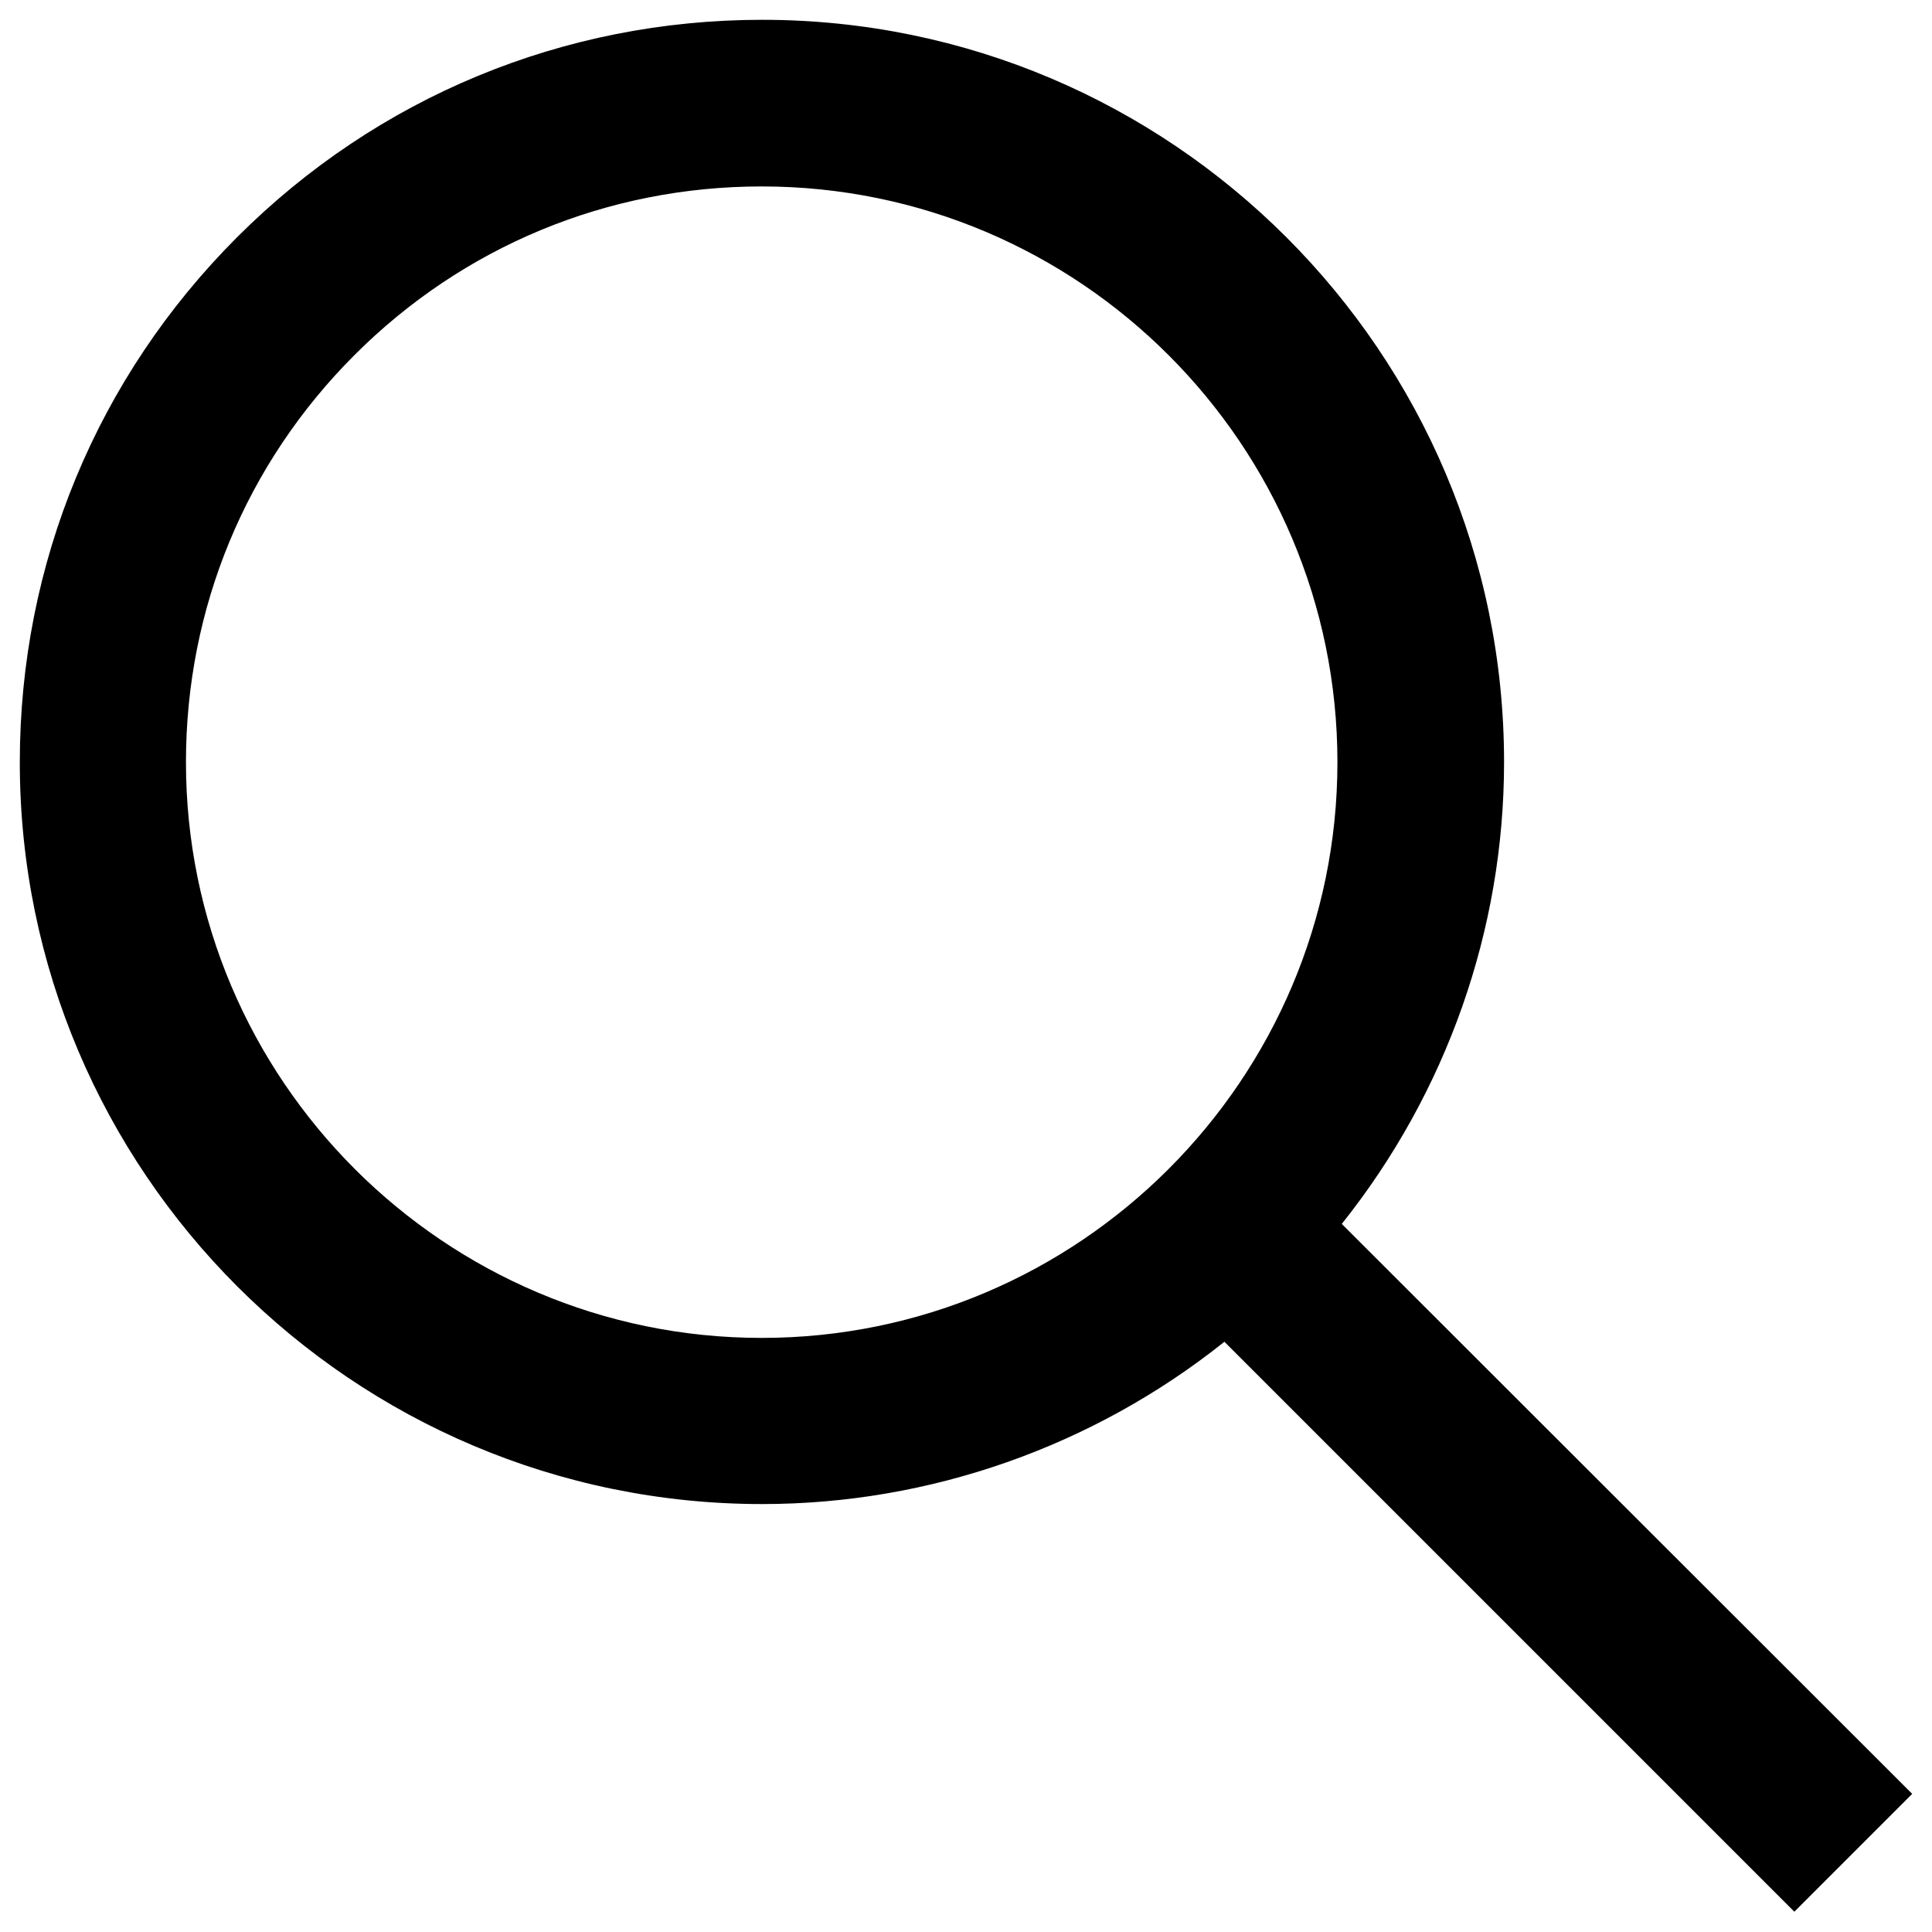
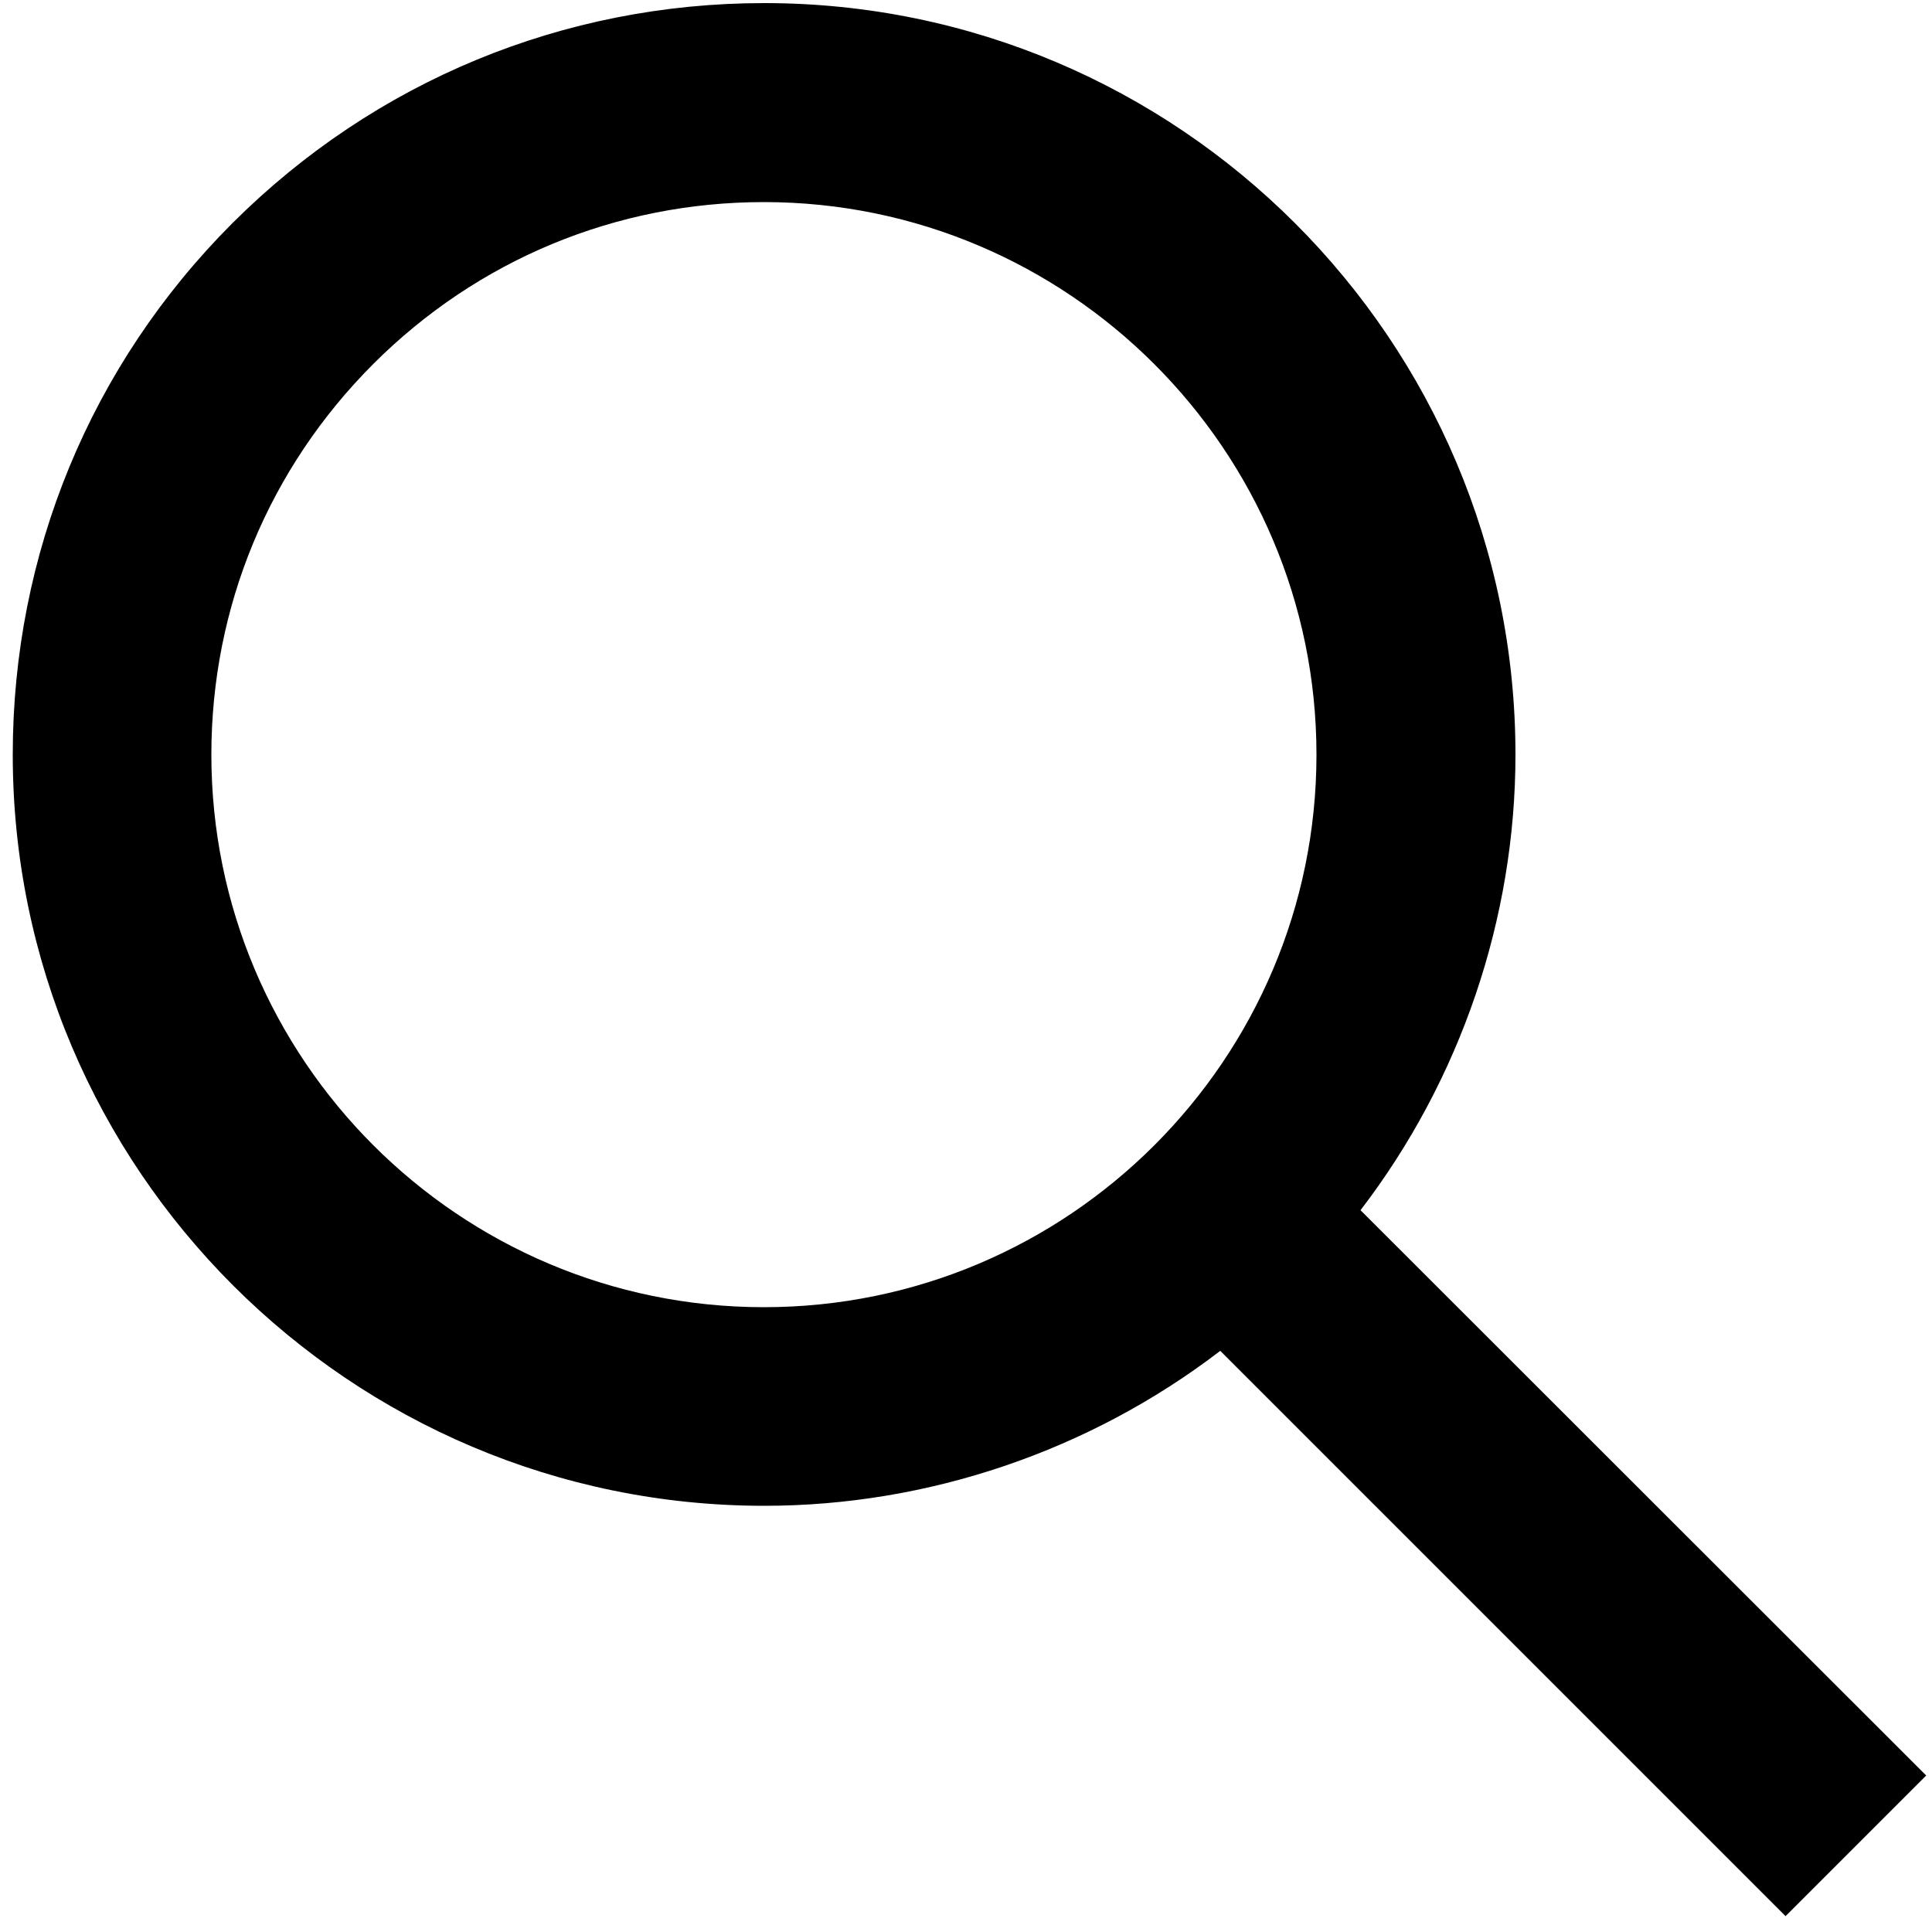
- <svg xmlns="http://www.w3.org/2000/svg" version="1.1" id="Layer_1" x="0px" y="0px" viewBox="-556.8 0.9 400 400" enable-background="new -556.8 0.9 400 400" xml:space="preserve">
+ <svg xmlns="http://www.w3.org/2000/svg" version="1.1" id="Layer_1" x="0px" y="0px" viewBox="146 290 500 500" enable-background="new 146 290 500 500" xml:space="preserve">
  <g>
	</g>
-   <path d="M-279,254.3c21.7-27.2,33.6-60.9,33.6-95.6C-245.4,73.9-314.3,5-399,5c-41.1,0-79.7,16-108.7,45c-29,29-45,67.6-45,108.7  c0,84.7,68.9,153.6,153.7,153.6c34.7,0,68.5-11.9,95.7-33.6l118,118l24.4-24.4L-279,254.3z M-279.9,158.7  c0,65.7-53.5,119.2-119.2,119.2s-119.2-53.5-119.2-119.2c0-31.9,12.4-61.8,34.9-84.3c22.5-22.5,52.4-34.9,84.3-34.9  C-333.3,39.5-279.9,93-279.9,158.7z" />
+   <path d="M498.1,603.2c25.9-33.8,40.1-75.5,40.1-117.9c0-107.3-87.2-194.5-194.4-194.5c-52,0-100.8,20.2-137.6,56.9  c-36.7,36.7-56.9,85.6-56.9,137.6c0,107.2,87.3,194.4,194.5,194.4c42.4,0,84.2-14.2,118-40.1l146.3,146.3l36.4-36.4L498.1,603.2z   M486.7,485.3c0,78.8-64.1,143-143,143s-143-64.1-143-143c0-38.2,14.9-74.1,41.9-101.1c27-27,62.9-41.9,101.1-41.9  C422.5,342.3,486.7,406.5,486.7,485.3z" />
</svg>
